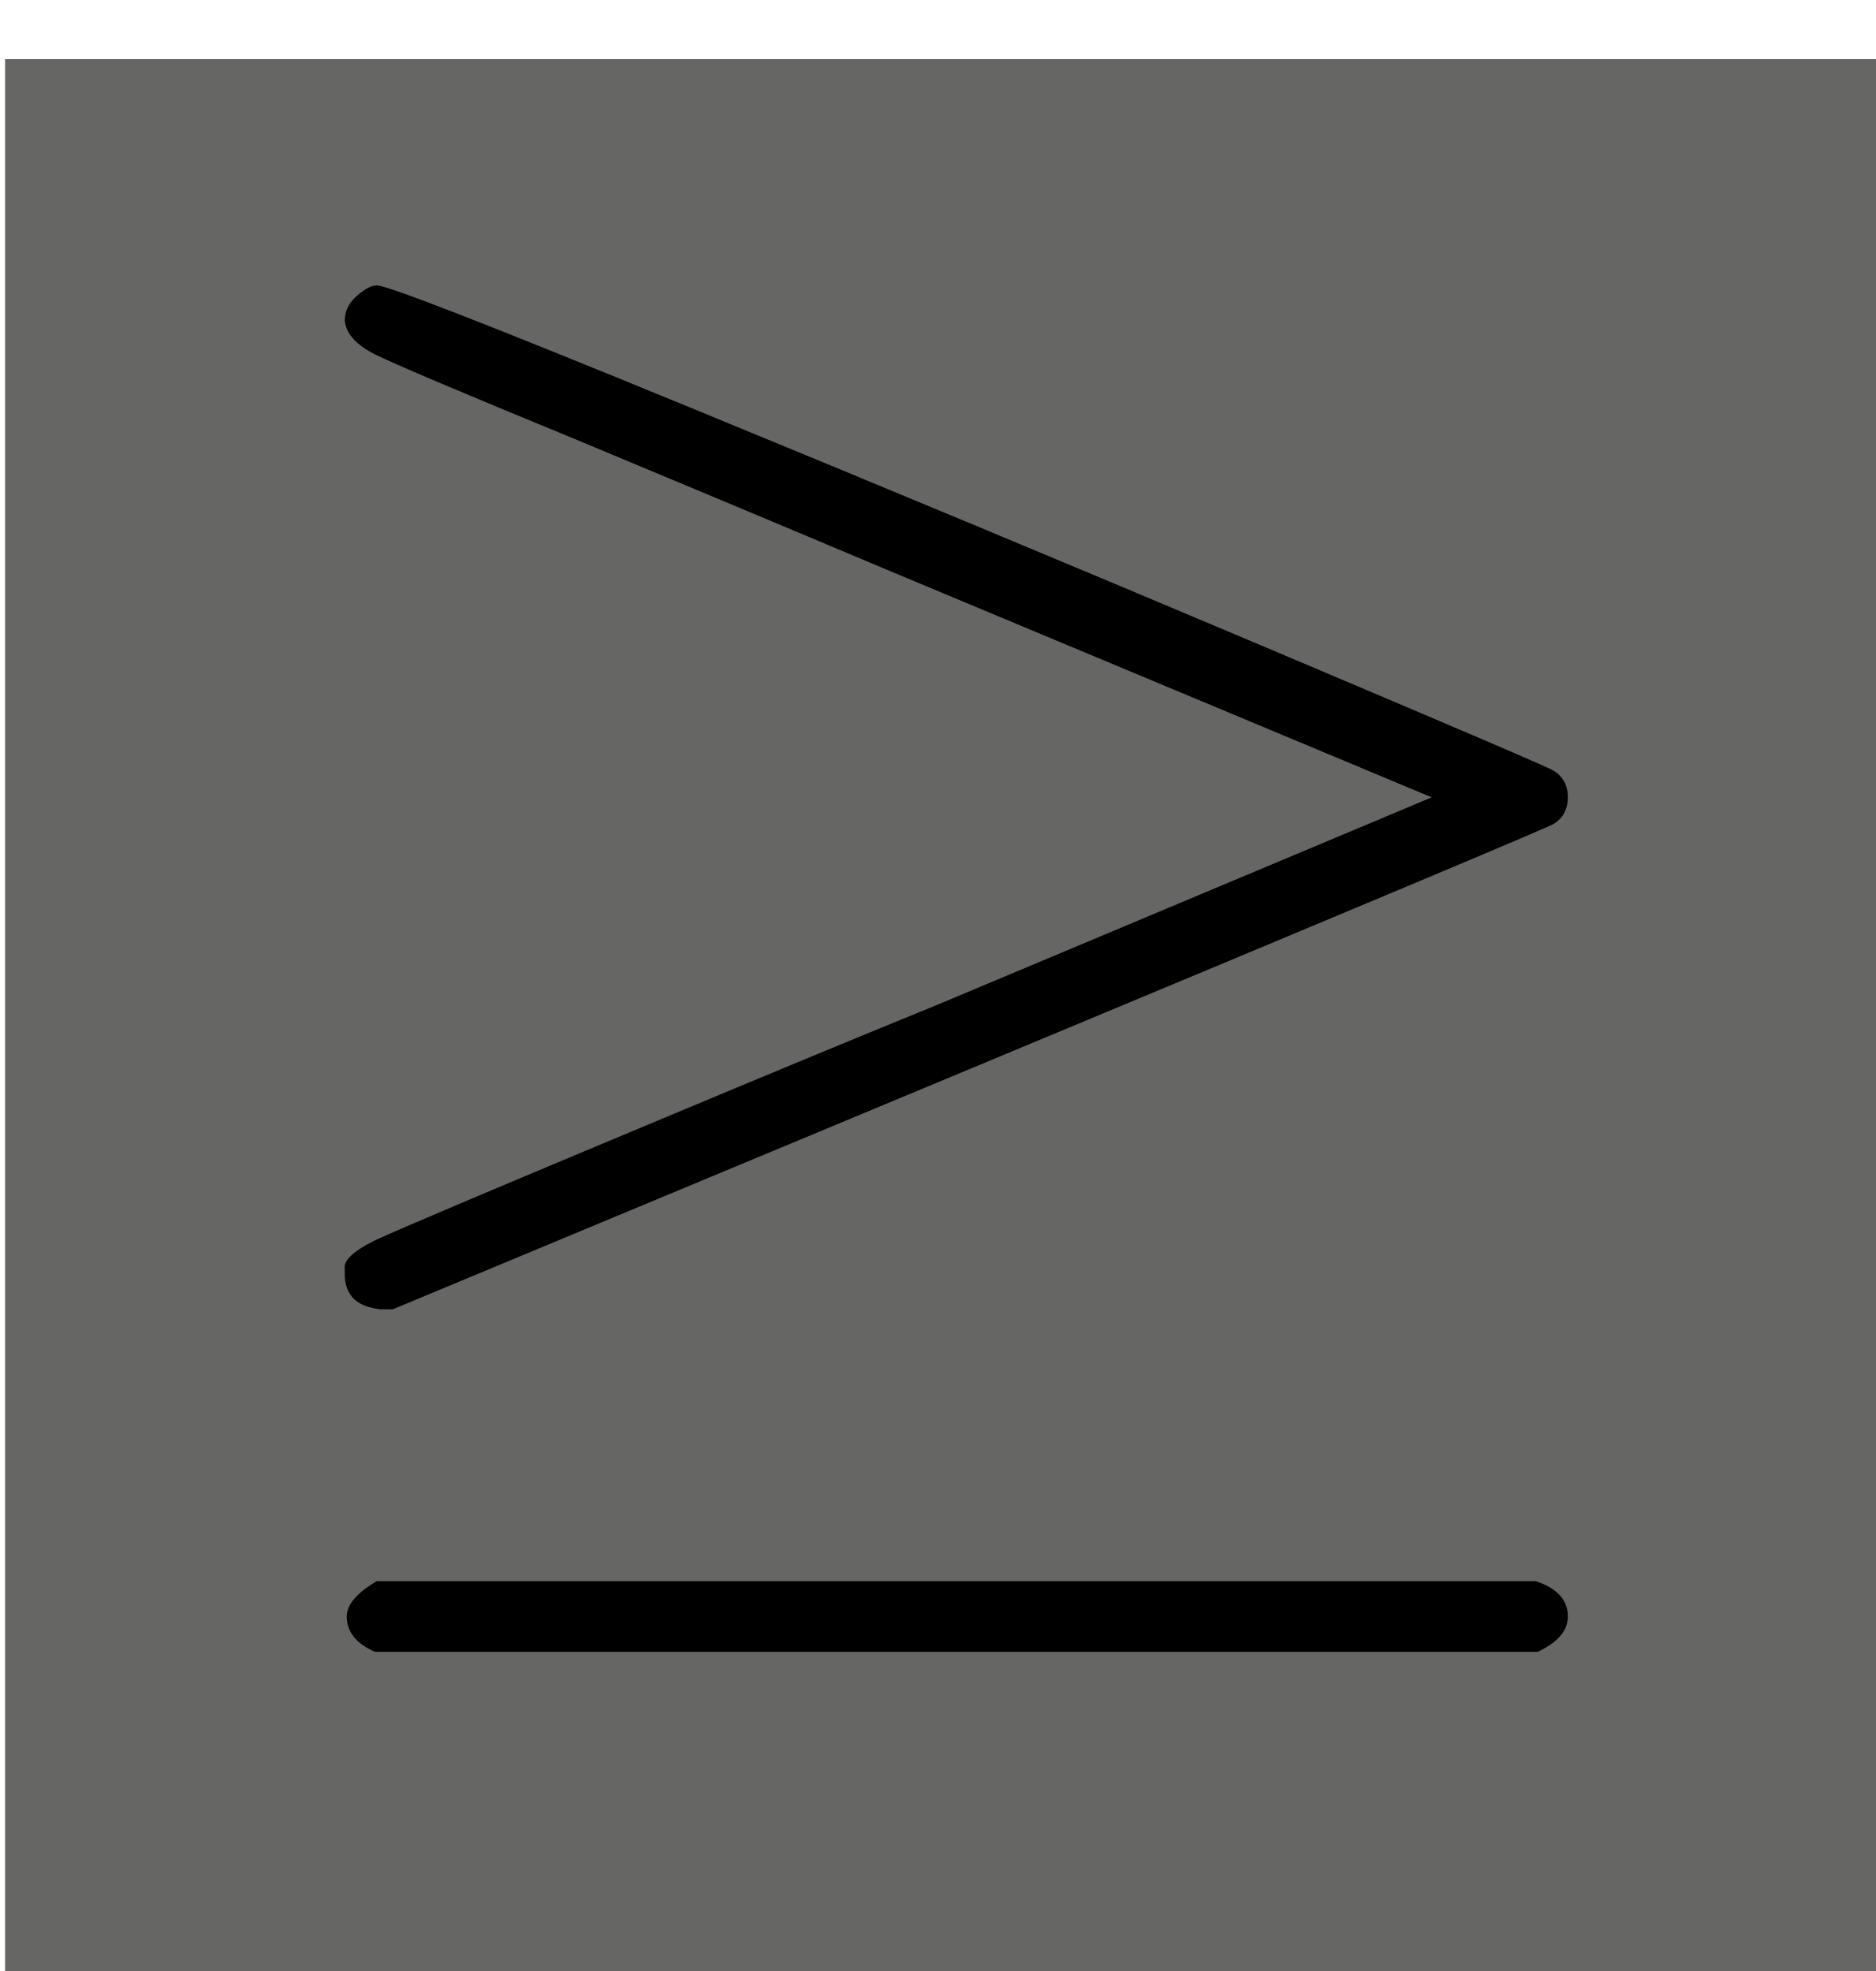
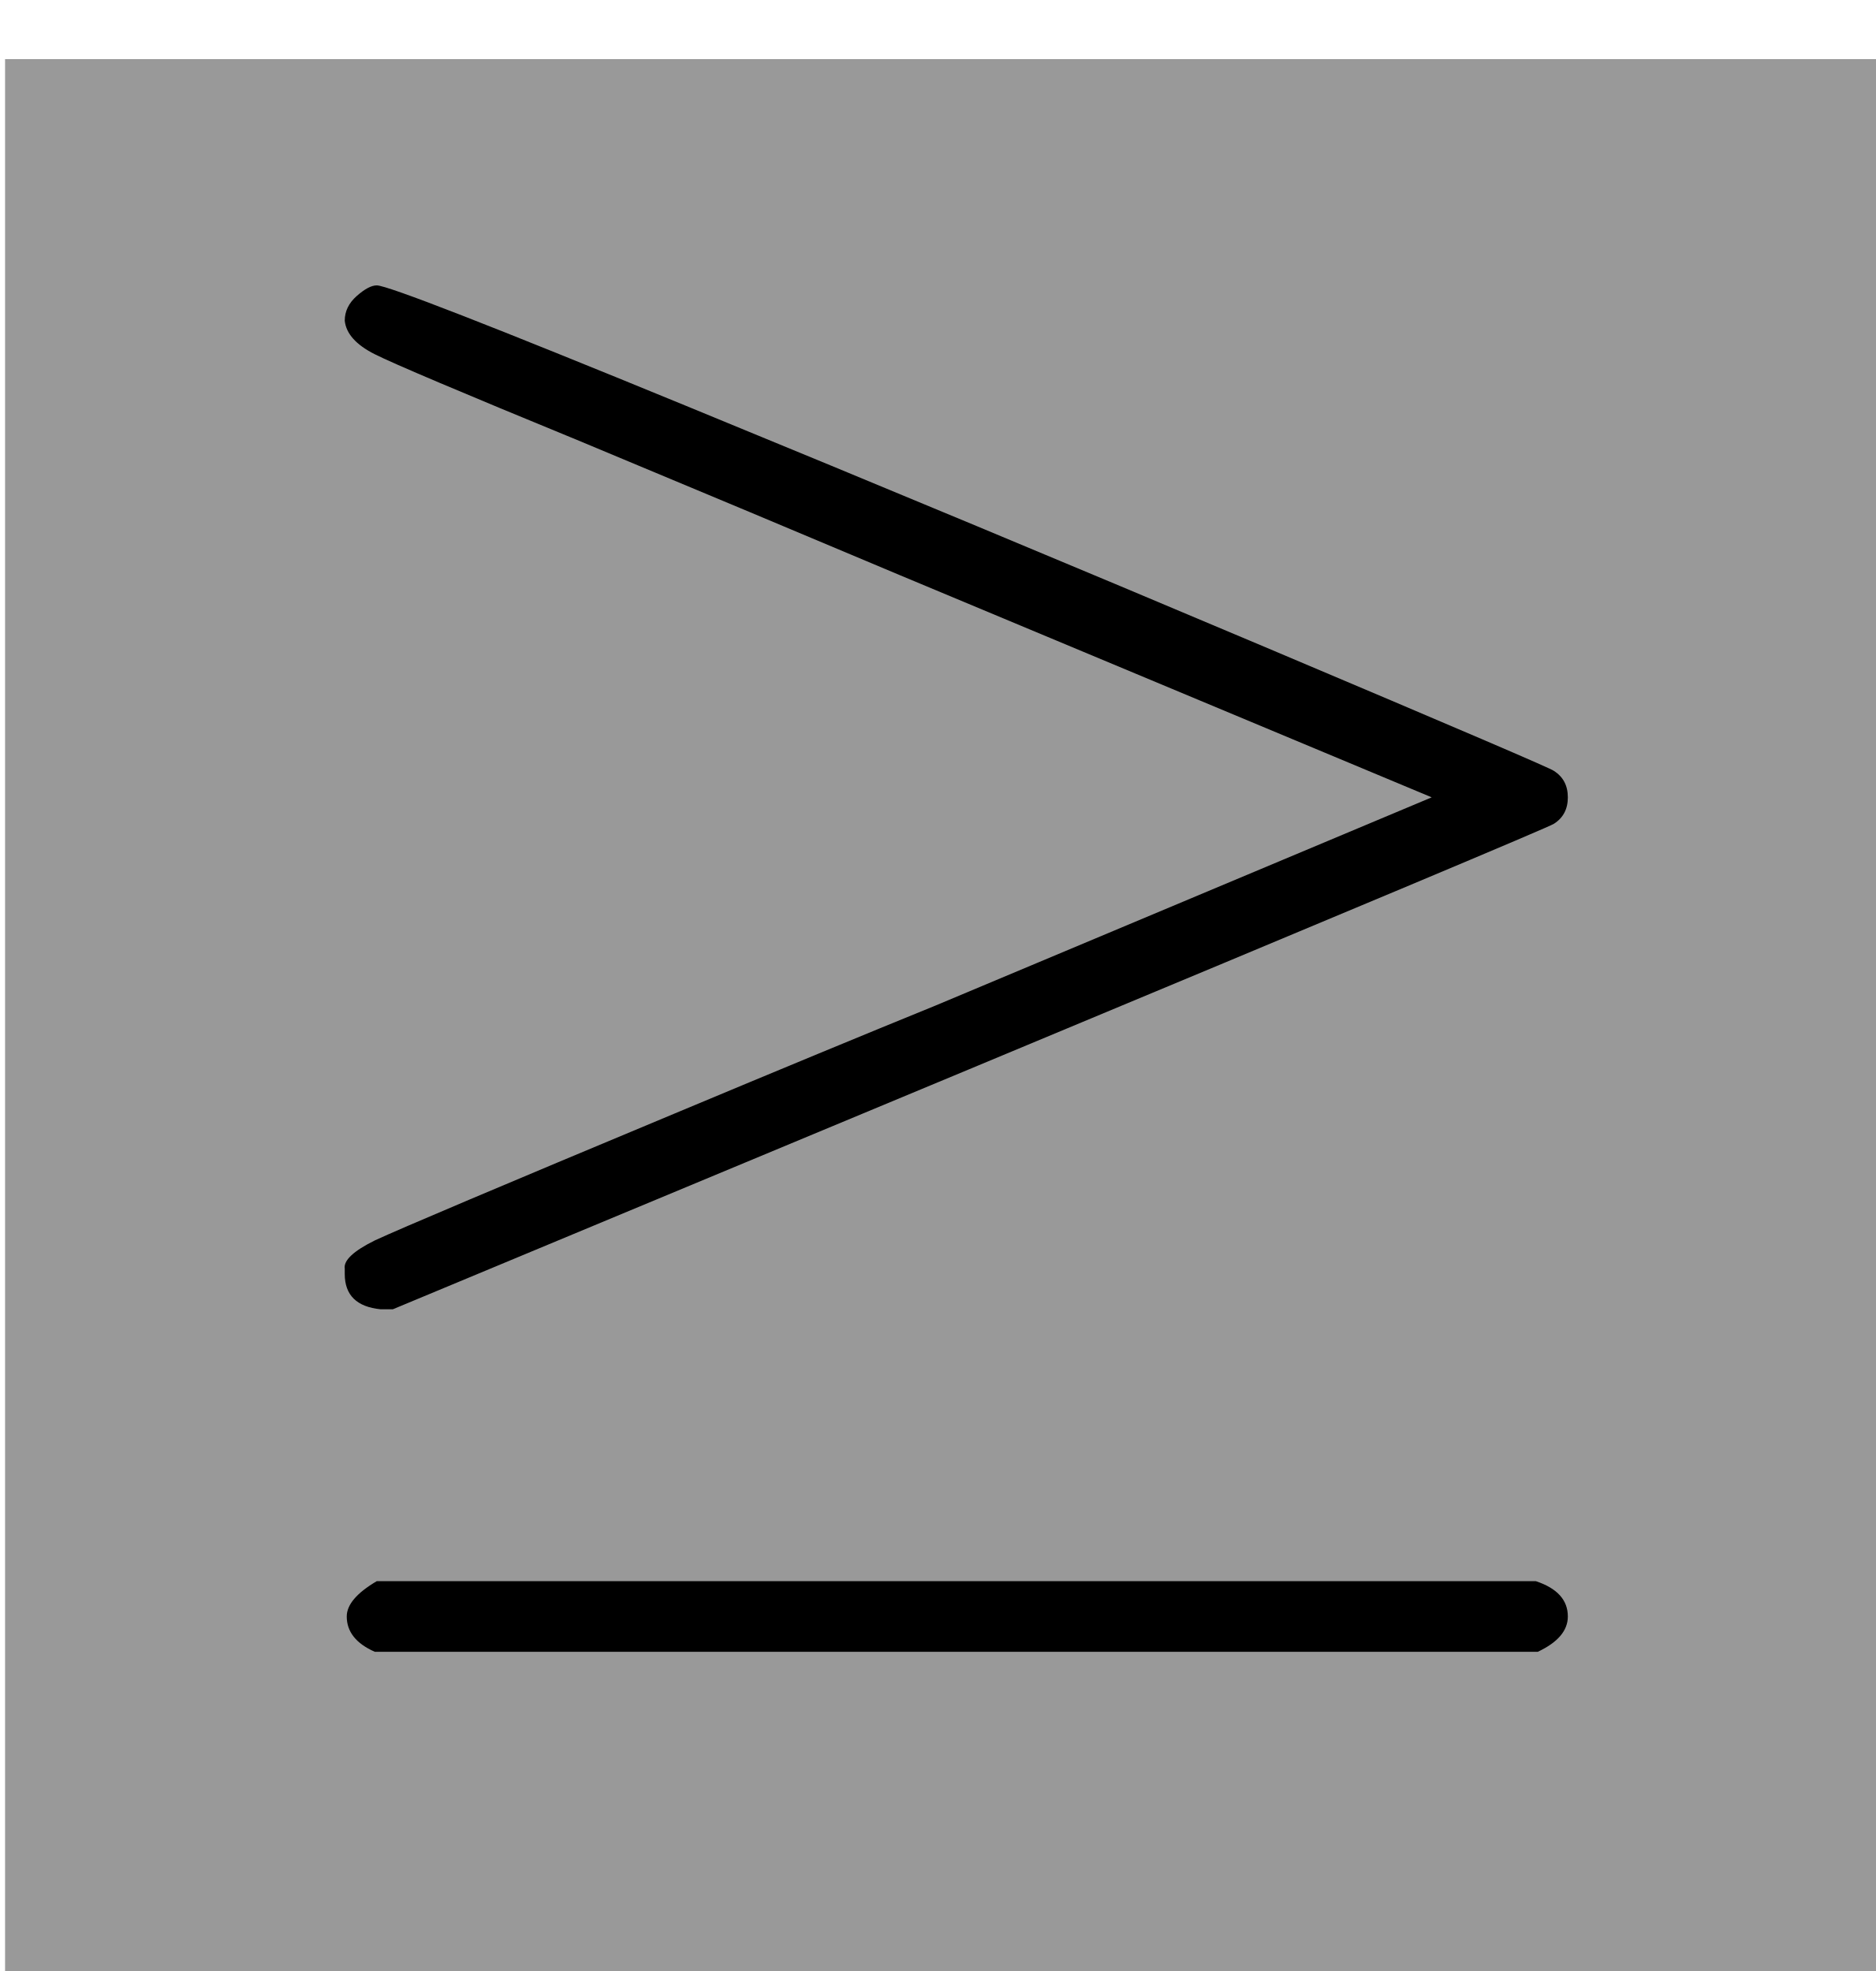
<svg xmlns="http://www.w3.org/2000/svg" xmlns:xlink="http://www.w3.org/1999/xlink" width="27.312px" height="28.704px" viewBox="0 -1586 1509 1586" aria-hidden="true" style="" version="1.1" id="svg32">
  <defs id="defs6">
    <linearGradient id="linearGradient1468">
      <stop style="stop-color:#afa0c1;stop-opacity:1;" offset="0" id="stop1466" />
    </linearGradient>
    <color-profile name="Blue" xlink:href="file:///usr/share/color/icc/colord/Bluish.icc" id="color-profile166" />
    <path id="MJX-11-TEX-I-1D434" d="M208 74Q208 50 254 46Q272 46 272 35Q272 34 270 22Q267 8 264 4T251 0Q249 0 239 0T205 1T141 2Q70 2 50 0H42Q35 7 35 11Q37 38 48 46H62Q132 49 164 96Q170 102 345 401T523 704Q530 716 547 716H555H572Q578 707 578 706L606 383Q634 60 636 57Q641 46 701 46Q726 46 726 36Q726 34 723 22Q720 7 718 4T704 0Q701 0 690 0T651 1T578 2Q484 2 455 0H443Q437 6 437 9T439 27Q443 40 445 43L449 46H469Q523 49 533 63L521 213H283L249 155Q208 86 208 74ZM516 260Q516 271 504 416T490 562L463 519Q447 492 400 412L310 260L413 259Q516 259 516 260Z" />
    <path id="MJX-11-TEX-I-1D435" d="M231 637Q204 637 199 638T194 649Q194 676 205 682Q206 683 335 683Q594 683 608 681Q671 671 713 636T756 544Q756 480 698 429T565 360L555 357Q619 348 660 311T702 219Q702 146 630 78T453 1Q446 0 242 0Q42 0 39 2Q35 5 35 10Q35 17 37 24Q42 43 47 45Q51 46 62 46H68Q95 46 128 49Q142 52 147 61Q150 65 219 339T288 628Q288 635 231 637ZM649 544Q649 574 634 600T585 634Q578 636 493 637Q473 637 451 637T416 636H403Q388 635 384 626Q382 622 352 506Q352 503 351 500L320 374H401Q482 374 494 376Q554 386 601 434T649 544ZM595 229Q595 273 572 302T512 336Q506 337 429 337Q311 337 310 336Q310 334 293 263T258 122L240 52Q240 48 252 48T333 46Q422 46 429 47Q491 54 543 105T595 229Z" />
    <path id="MJX-11-TEX-S4-2192" d="M56 237T56 250T70 270H835Q719 357 692 493Q692 494 692 496T691 499Q691 511 708 511H711Q720 511 723 510T729 506T732 497T735 481T743 456Q765 389 816 336T935 261Q944 258 944 250Q944 244 939 241T915 231T877 212Q836 186 806 152T761 85T740 35T732 4Q730 -6 727 -8T711 -11Q691 -11 691 0Q691 7 696 25Q728 151 835 230H70Q56 237 56 250Z" />
    <path id="MJX-11-TEX-S4-2212" d="M84 237T84 250T98 270H679Q694 262 694 250T679 230H98Q84 237 84 250Z" />
  </defs>
  <g id="layer1" style="display:inline">
-     <rect id="rect649" width="1510.086" height="1540.223" x="4.031" y="-1538.416" style="stroke-width:55.254;fill-opacity:1;fill:#666665;stroke-miterlimit:4;stroke-dasharray:none" />
+     <rect id="rect649" width="1510.086" height="1540.223" x="4.031" y="-1538.416" style="stroke-width:55.254;fill-opacity:1;fill:#999999;stroke-miterlimit:4;stroke-dasharray:none" />
    <g stroke="currentColor" fill="currentColor" stroke-width="0" transform="matrix(1.61043,0,0,-1.420534,143.6405,-452.9025)" id="g11">
      <g data-mml-node="math" id="g9">
        <g data-mml-node="mo" id="g7">
          <path id="use5" d="m 83,616 q 0,8 6,14 6,6 10,6 8,0 154,-68 146,-68 290,-137 144,-69 144,-70 7,-5 7,-15 0,-10 -7,-15 -2,-2 -292,-139 L 107,56 h -6 q -18,2 -18,20 0,1 0,3 -1,7 15,16 19,10 150,72 78,37 130,61 L 626,346 360,472 q -69,33 -160,76 -88,41 -102,49 -14,8 -15,19 z m 1,-734 q 0,10 15,20 h 579 q 16,-6 16,-20 0,-12 -15,-20 H 98 q -14,7 -14,20 z" />
        </g>
      </g>
    </g>
  </g>
</svg>
